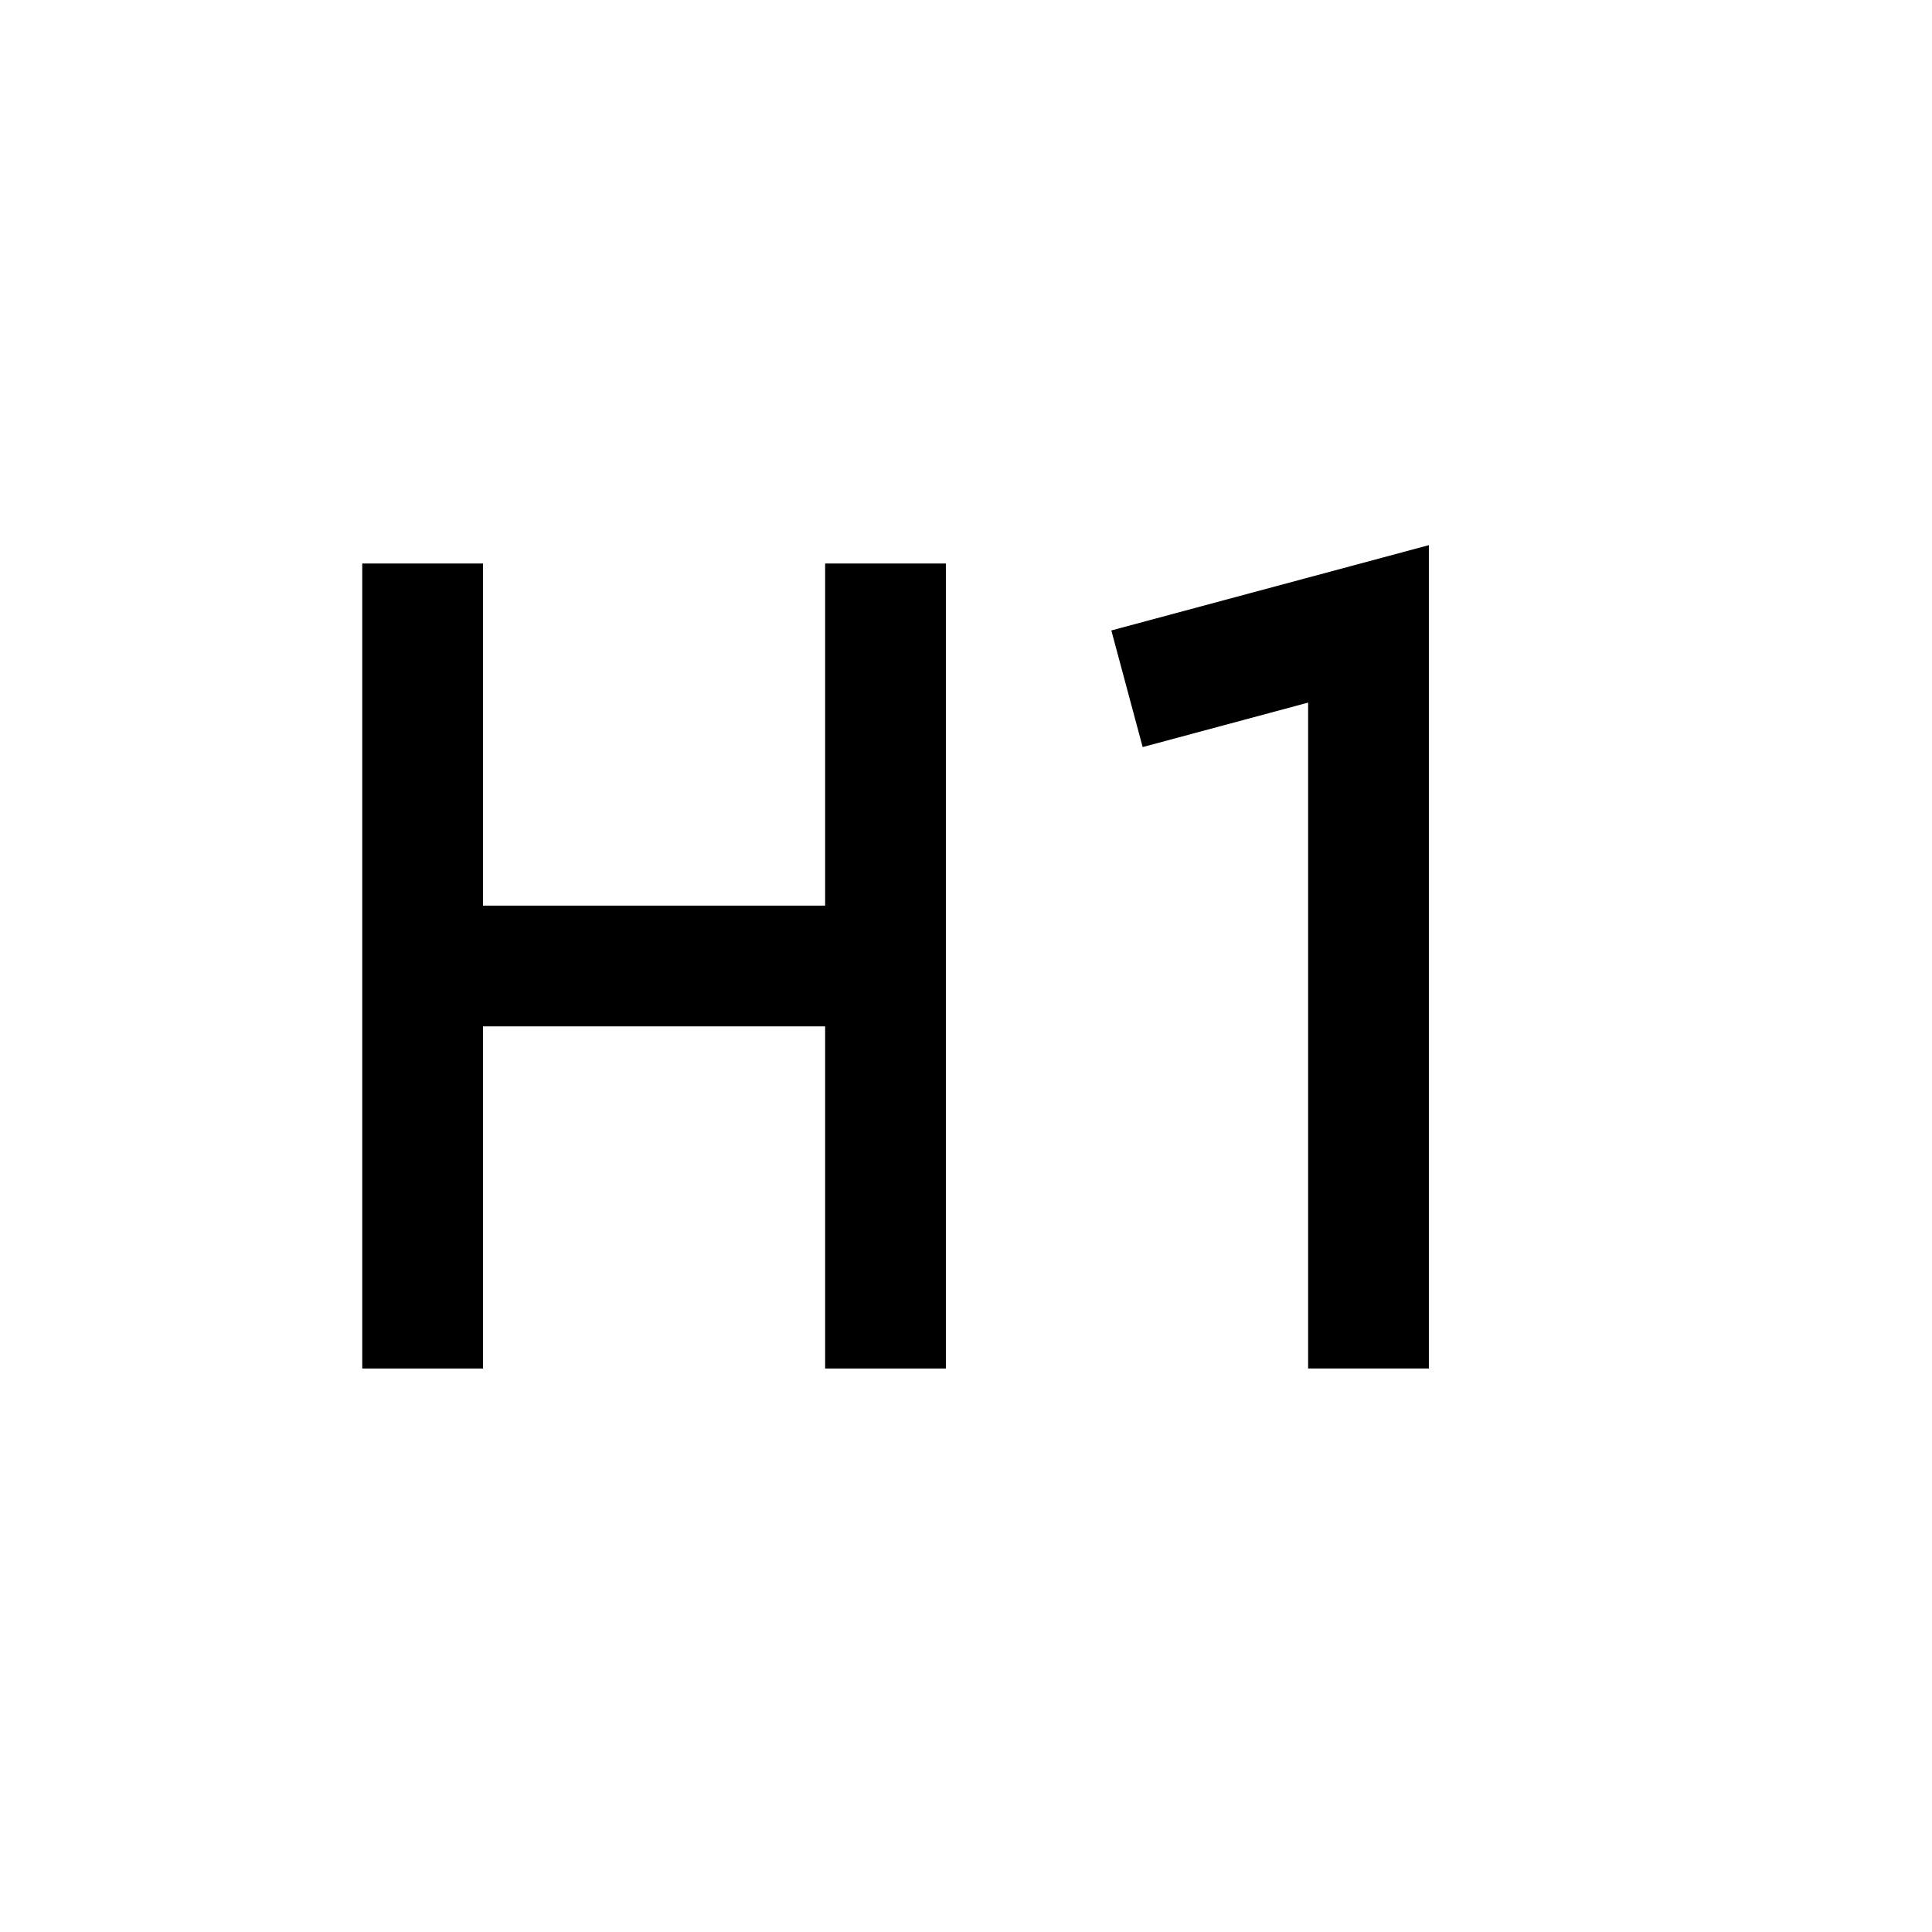
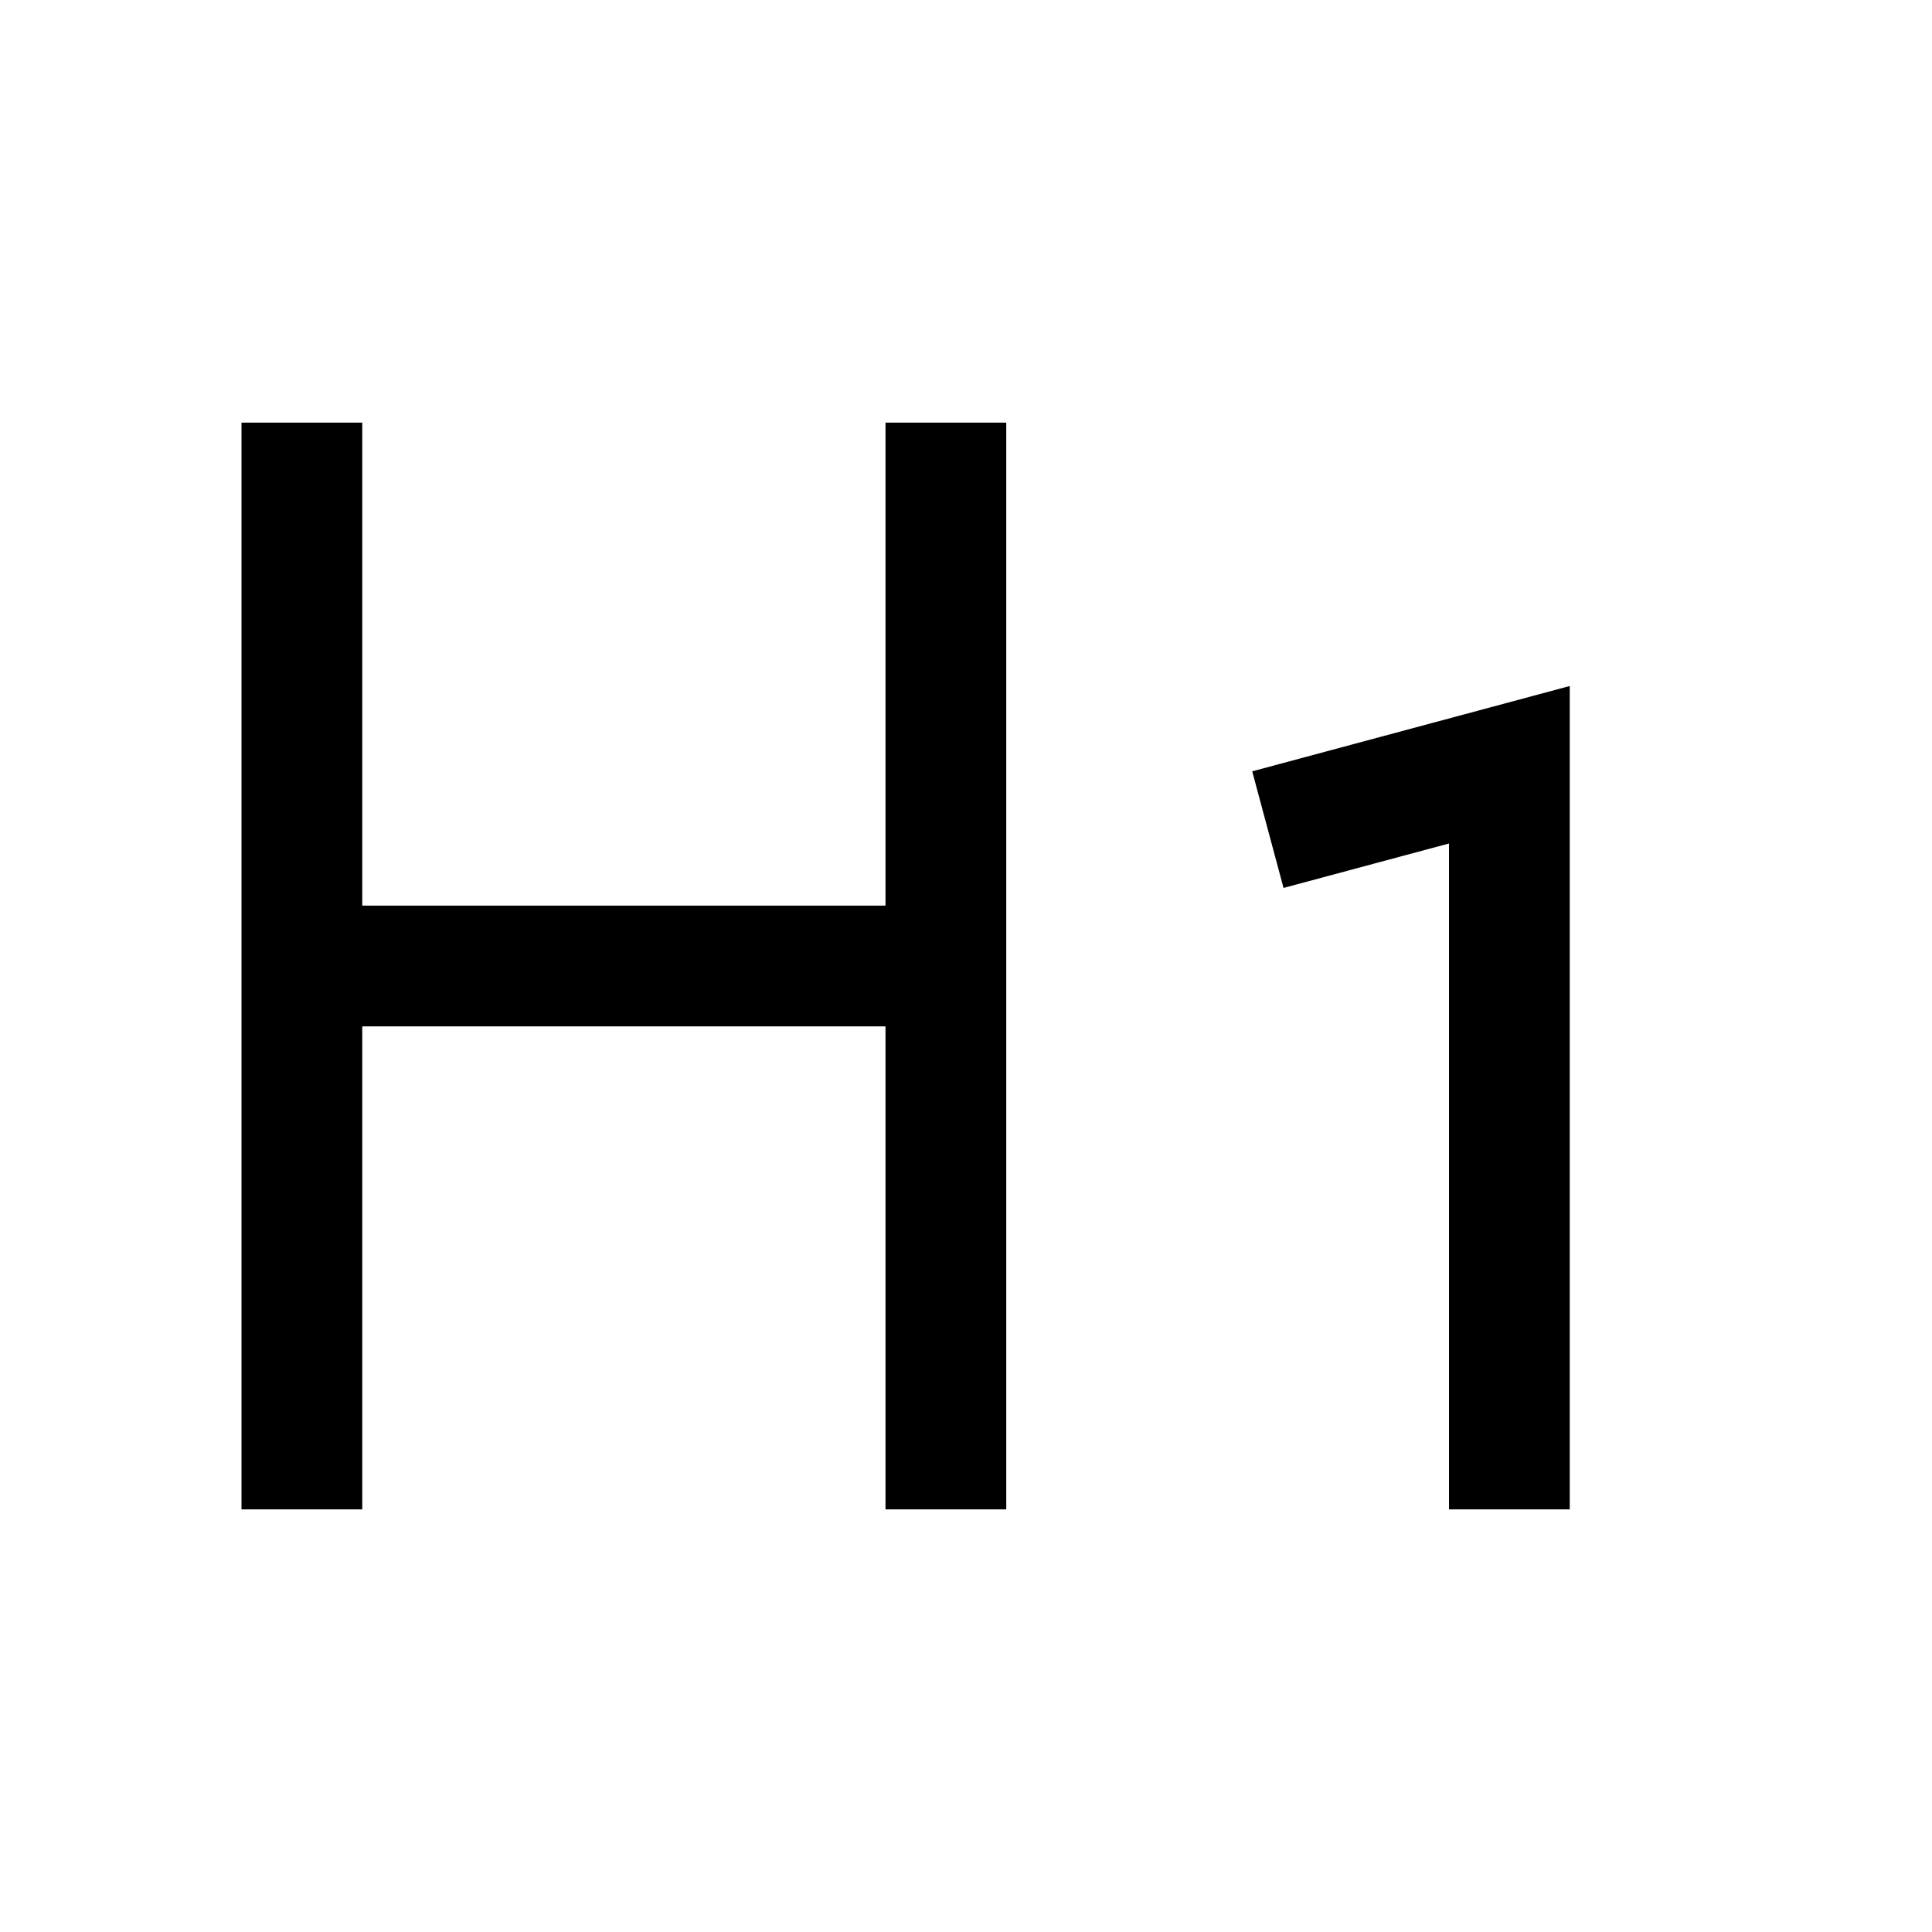
<svg xmlns="http://www.w3.org/2000/svg" viewBox="0 0 24 24" style="fill: none" stroke="currentColor" stroke-width="1.5">
-   <path d="M5.25 12H11M5.25 12V7.75M5.25 12L5.25 16.25M11 12V7.75M11 12V16.25" stroke-linecap="square" vector-effect="non-scaling-stroke" />
-   <path d="M17 17C17 16.156 17 10.213 17 7.75L14 8.556" vector-effect="non-scaling-stroke" />
+   <path d="M18.75 18.75C18.75 17.906 18.75 11.963 18.75 9.5L15.75 10.306" vector-effect="non-scaling-stroke" />
+   <path d="M3.75 12H11.75M3.75 12V6M3.75 12L3.75 18M11.75 12V6M11.75 12V18" stroke-linecap="square" vector-effect="non-scaling-stroke" />
</svg>
